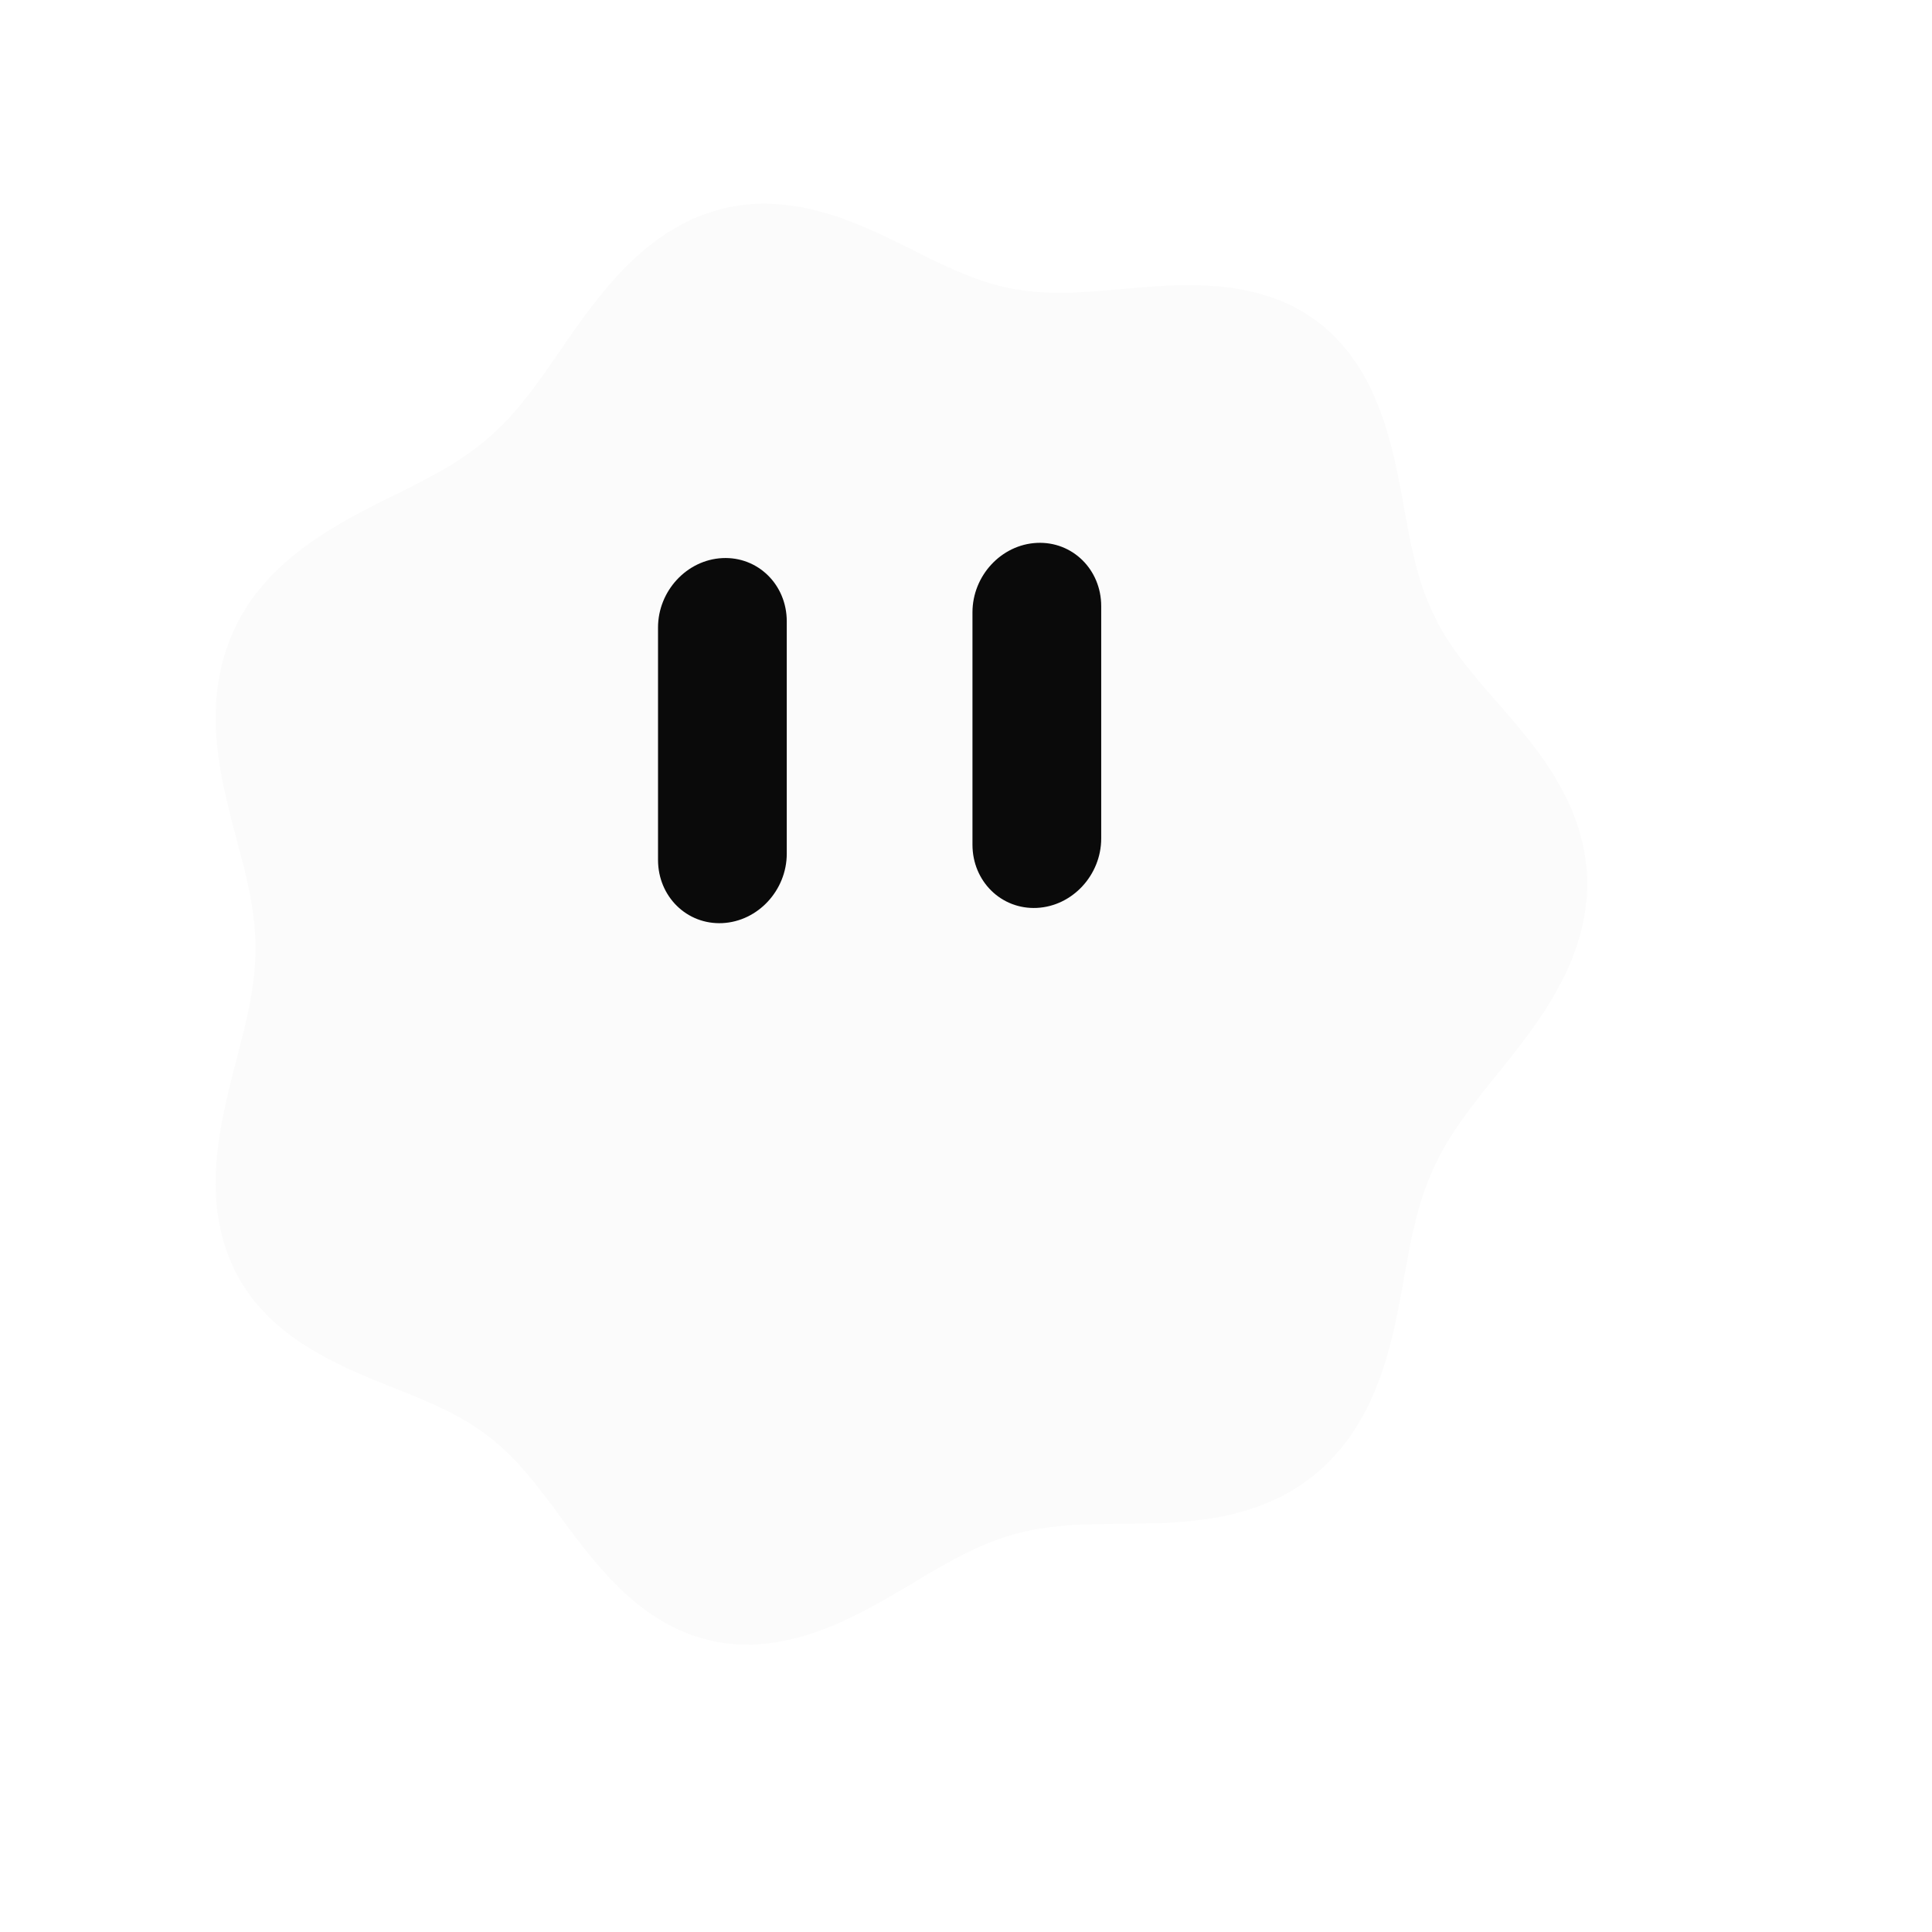
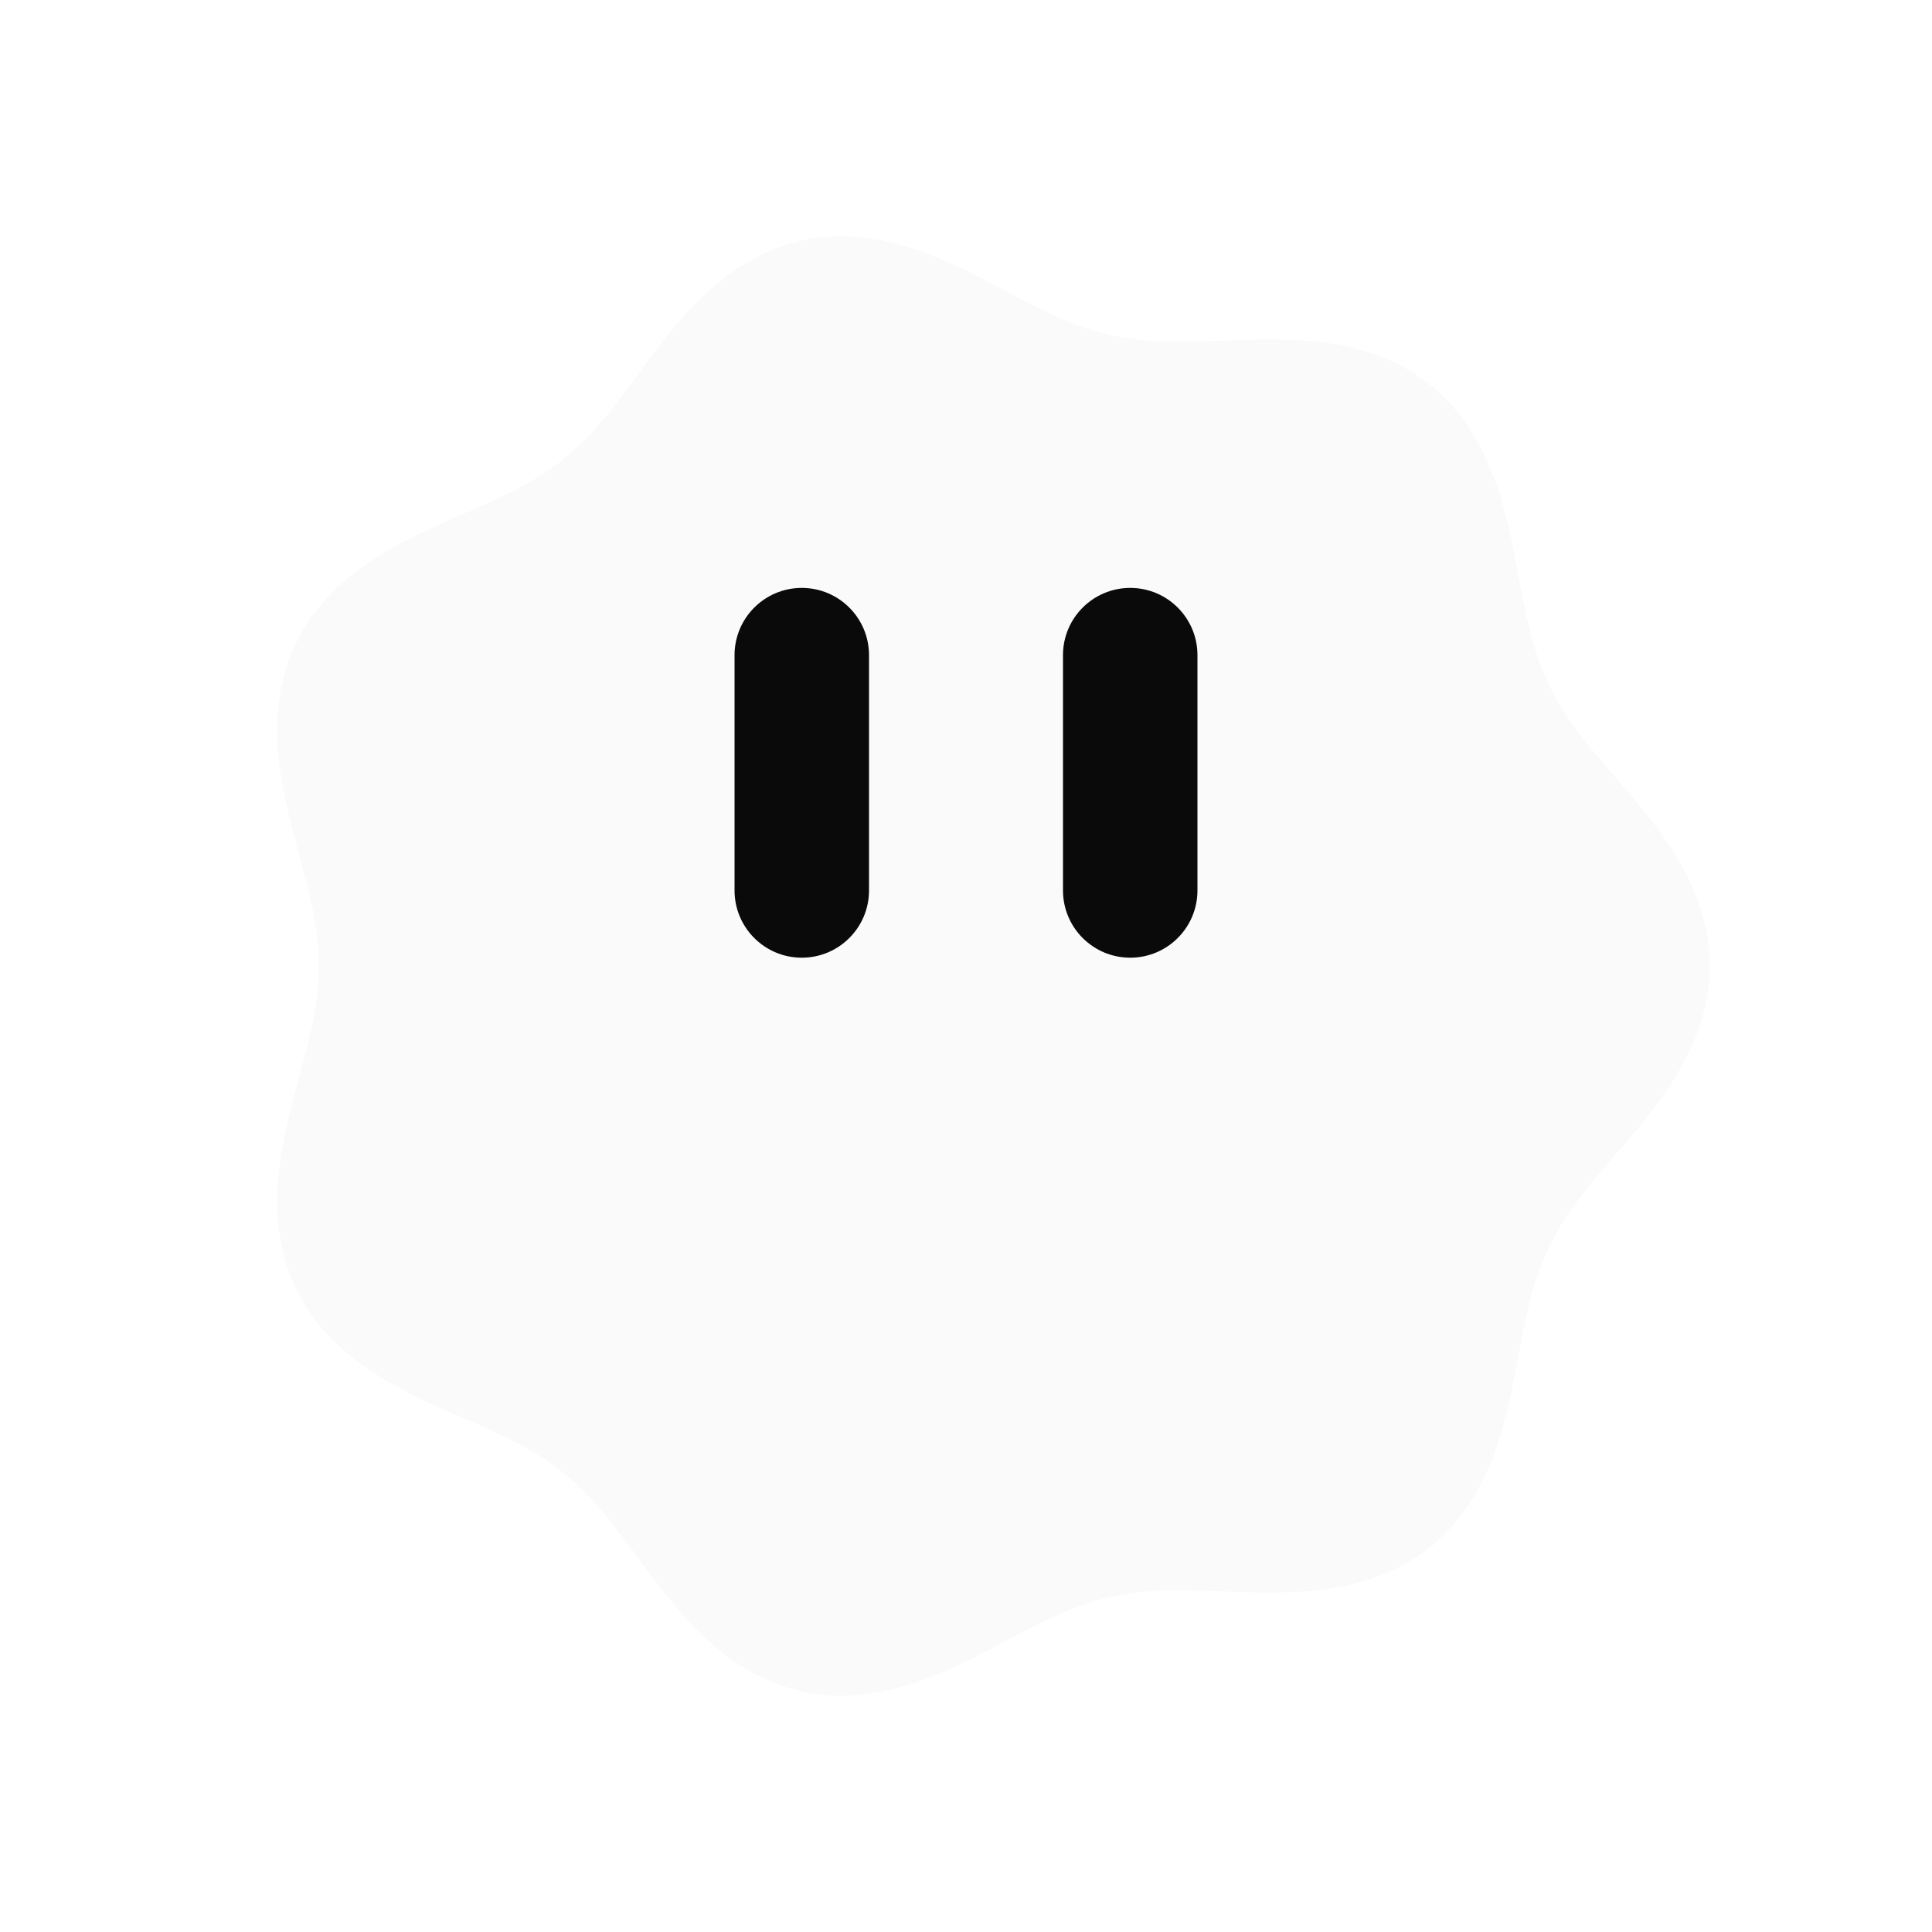
<svg xmlns="http://www.w3.org/2000/svg" viewBox="0 0 100 100">
-   <g transform="matrix(0.9574 -0.0463 0 0.9871 -2.5739 0.4951)">
-     <path d="M88.5 50L88.48 50.67L88.4 51.34L88.28 52.01L88.11 52.67L87.9 53.32L87.65 53.96L87.36 54.59L87.03 55.2L86.68 55.81L86.3 56.4L85.89 56.98L85.47 57.54L85.03 58.09L84.59 58.63L84.15 59.15L83.71 59.66L83.27 60.17L82.84 60.67L82.43 61.17L82.03 61.66L81.65 62.15L81.3 62.64L80.96 63.14L80.65 63.65L80.37 64.16L80.11 64.69L79.88 65.22L79.66 65.77L79.47 66.34L79.3 66.92L79.15 67.51L79 68.12L78.87 68.75L78.75 69.39L78.62 70.04L78.5 70.71L78.37 71.38L78.23 72.06L78.08 72.74L77.91 73.42L77.72 74.1L77.51 74.77L77.27 75.43L77 76.08L76.71 76.71L76.38 77.31L76.01 77.9L75.62 78.45L75.19 78.97L74.72 79.46L74.23 79.92L73.7 80.33L73.14 80.71L72.56 81.05L71.95 81.35L71.32 81.6L70.67 81.82L70 82L69.32 82.15L68.63 82.26L67.93 82.34L67.22 82.39L66.52 82.42L65.82 82.44L65.12 82.43L64.43 82.41L63.75 82.39L63.08 82.36L62.41 82.34L61.76 82.32L61.13 82.31L60.5 82.31L59.89 82.34L59.28 82.38L58.69 82.44L58.11 82.53L57.54 82.64L56.97 82.78L56.4 82.95L55.84 83.14L55.28 83.36L54.72 83.6L54.16 83.86L53.59 84.14L53.01 84.43L52.43 84.74L51.84 85.06L51.24 85.37L50.62 85.69L50 86L49.37 86.3L48.72 86.58L48.07 86.85L47.41 87.08L46.74 87.29L46.06 87.47L45.38 87.6L44.7 87.7L44.02 87.76L43.34 87.77L42.67 87.73L42 87.65L41.34 87.51L40.69 87.33L40.06 87.11L39.44 86.83L38.84 86.52L38.25 86.16L37.68 85.77L37.14 85.34L36.61 84.88L36.1 84.39L35.62 83.89L35.15 83.36L34.69 82.82L34.26 82.28L33.83 81.73L33.42 81.18L33.02 80.63L32.63 80.09L32.23 79.57L31.84 79.06L31.45 78.56L31.05 78.09L30.65 77.63L30.24 77.2L29.81 76.79L29.37 76.4L28.92 76.04L28.44 75.69L27.95 75.37L27.44 75.06L26.91 74.76L26.36 74.48L25.79 74.21L25.21 73.94L24.61 73.67L24 73.41L23.38 73.14L22.75 72.86L22.12 72.57L21.49 72.27L20.87 71.95L20.25 71.61L19.65 71.25L19.06 70.87L18.49 70.46L17.95 70.03L17.43 69.57L16.95 69.08L16.5 68.57L16.09 68.03L15.72 67.46L15.4 66.88L15.12 66.27L14.88 65.64L14.69 64.99L14.54 64.33L14.43 63.65L14.37 62.97L14.35 62.28L14.36 61.58L14.41 60.88L14.49 60.18L14.6 59.48L14.73 58.79L14.88 58.11L15.04 57.43L15.21 56.76L15.39 56.1L15.56 55.45L15.73 54.82L15.9 54.19L16.04 53.57L16.18 52.96L16.29 52.36L16.38 51.76L16.45 51.17L16.49 50.58L16.5 50L16.49 49.42L16.45 48.83L16.38 48.24L16.29 47.64L16.18 47.04L16.04 46.43L15.9 45.81L15.73 45.18L15.56 44.55L15.39 43.9L15.21 43.24L15.04 42.57L14.88 41.89L14.73 41.21L14.6 40.52L14.49 39.82L14.41 39.12L14.36 38.42L14.35 37.72L14.37 37.03L14.43 36.35L14.54 35.67L14.69 35.01L14.88 34.36L15.12 33.73L15.4 33.12L15.72 32.54L16.09 31.97L16.5 31.43L16.95 30.92L17.43 30.43L17.95 29.97L18.49 29.54L19.06 29.13L19.65 28.75L20.25 28.39L20.87 28.05L21.49 27.73L22.12 27.43L22.75 27.14L23.38 26.86L24 26.59L24.61 26.33L25.21 26.06L25.79 25.79L26.36 25.52L26.91 25.24L27.44 24.94L27.95 24.63L28.44 24.31L28.92 23.96L29.37 23.6L29.81 23.21L30.24 22.8L30.65 22.37L31.05 21.91L31.45 21.44L31.84 20.94L32.23 20.43L32.62 19.91L33.02 19.37L33.42 18.82L33.83 18.27L34.26 17.72L34.69 17.18L35.15 16.64L35.62 16.11L36.1 15.61L36.61 15.12L37.14 14.66L37.68 14.23L38.25 13.84L38.84 13.48L39.44 13.17L40.06 12.89L40.69 12.67L41.34 12.49L42 12.35L42.67 12.27L43.34 12.23L44.02 12.24L44.7 12.3L45.38 12.4L46.06 12.53L46.74 12.71L47.41 12.92L48.07 13.15L48.72 13.42L49.37 13.7L50 14L50.62 14.31L51.24 14.63L51.84 14.94L52.43 15.26L53.01 15.57L53.59 15.86L54.16 16.14L54.72 16.4L55.28 16.64L55.84 16.86L56.4 17.05L56.97 17.22L57.54 17.36L58.11 17.47L58.69 17.56L59.28 17.62L59.89 17.66L60.5 17.69L61.13 17.69L61.76 17.68L62.41 17.66L63.08 17.64L63.75 17.61L64.43 17.59L65.12 17.57L65.82 17.56L66.52 17.58L67.22 17.61L67.93 17.66L68.63 17.74L69.32 17.85L70 18L70.67 18.18L71.32 18.4L71.95 18.65L72.56 18.95L73.14 19.29L73.7 19.67L74.23 20.08L74.72 20.54L75.19 21.03L75.62 21.55L76.01 22.1L76.38 22.69L76.71 23.29L77 23.92L77.27 24.57L77.51 25.23L77.72 25.9L77.91 26.58L78.08 27.26L78.23 27.94L78.37 28.62L78.5 29.29L78.62 29.96L78.75 30.61L78.87 31.25L79 31.88L79.15 32.49L79.3 33.08L79.47 33.66L79.66 34.23L79.88 34.78L80.11 35.31L80.37 35.84L80.65 36.35L80.96 36.86L81.3 37.36L81.65 37.85L82.03 38.34L82.43 38.83L82.84 39.33L83.27 39.83L83.71 40.34L84.15 40.85L84.59 41.37L85.03 41.91L85.47 42.46L85.89 43.02L86.3 43.6L86.68 44.19L87.03 44.8L87.36 45.41L87.65 46.04L87.9 46.68L88.11 47.33L88.28 47.99L88.4 48.66L88.48 49.33Z" fill="#fbfbfb" />
-     <rect x="38.263" y="30.721" width="6.96" height="19.14" rx="3.48" fill="#0a0a0a" />
-     <rect x="55.263" y="30.721" width="6.96" height="19.14" rx="3.48" fill="#0a0a0a" />
-   </g>
+   <path d="M88.5 50L88.48 50.67L88.4 51.34L88.28 52.01L88.11 52.67L87.9 53.32L87.65 53.96L87.36 54.59L87.03 55.2L86.68 55.81L86.3 56.4L85.89 56.98L85.47 57.54L85.03 58.09L84.59 58.63L84.15 59.15L83.71 59.66L83.27 60.17L82.84 60.67L82.43 61.17L82.03 61.66L81.65 62.15L81.3 62.64L80.96 63.14L80.65 63.65L80.37 64.16L80.11 64.69L79.88 65.22L79.66 65.77L79.47 66.34L79.3 66.92L79.15 67.51L79 68.12L78.87 68.75L78.75 69.39L78.62 70.04L78.5 70.71L78.37 71.38L78.23 72.06L78.08 72.74L77.91 73.42L77.72 74.1L77.51 74.77L77.27 75.43L77 76.08L76.71 76.71L76.38 77.31L76.01 77.9L75.62 78.45L75.19 78.97L74.72 79.46L74.23 79.92L73.7 80.33L73.14 80.71L72.56 81.05L71.95 81.35L71.32 81.6L70.67 81.82L70 82L69.32 82.15L68.63 82.26L67.93 82.34L67.22 82.39L66.52 82.42L65.82 82.44L65.12 82.43L64.43 82.41L63.75 82.39L63.08 82.36L62.41 82.34L61.76 82.32L61.13 82.31L60.5 82.31L59.89 82.34L59.28 82.38L58.69 82.44L58.11 82.53L57.54 82.64L56.97 82.78L56.4 82.95L55.84 83.14L55.28 83.36L54.72 83.6L54.16 83.86L53.59 84.14L53.01 84.43L52.43 84.74L51.84 85.06L51.24 85.37L50.62 85.69L50 86L49.37 86.3L48.72 86.58L48.07 86.85L47.41 87.08L46.74 87.29L46.06 87.47L45.38 87.6L44.7 87.7L44.02 87.76L43.34 87.77L42.67 87.73L42 87.65L41.34 87.51L40.69 87.33L40.06 87.11L39.44 86.83L38.84 86.52L38.25 86.16L37.68 85.77L37.14 85.34L36.61 84.88L36.1 84.39L35.62 83.89L35.15 83.36L34.69 82.82L34.26 82.28L33.83 81.73L33.42 81.18L33.02 80.63L32.63 80.09L32.23 79.57L31.84 79.06L31.45 78.56L31.05 78.09L30.65 77.63L30.24 77.2L29.81 76.79L29.37 76.4L28.92 76.04L28.44 75.69L27.95 75.37L27.44 75.06L26.91 74.76L26.36 74.48L25.79 74.21L25.21 73.94L24.61 73.67L24 73.41L23.38 73.14L22.75 72.86L22.12 72.57L21.49 72.27L20.87 71.95L20.25 71.61L19.65 71.25L19.06 70.87L18.49 70.46L17.95 70.03L17.43 69.57L16.95 69.08L16.5 68.57L16.09 68.03L15.72 67.46L15.4 66.88L15.12 66.27L14.88 65.64L14.69 64.99L14.54 64.33L14.43 63.65L14.37 62.97L14.35 62.28L14.36 61.58L14.41 60.88L14.49 60.18L14.6 59.48L14.73 58.79L14.88 58.11L15.04 57.43L15.21 56.76L15.39 56.1L15.56 55.45L15.73 54.82L15.9 54.19L16.04 53.57L16.18 52.96L16.29 52.36L16.38 51.76L16.45 51.17L16.49 50.58L16.5 50L16.49 49.42L16.45 48.83L16.38 48.24L16.29 47.64L16.18 47.04L16.04 46.43L15.9 45.81L15.73 45.18L15.56 44.55L15.39 43.9L15.21 43.24L15.04 42.57L14.88 41.89L14.73 41.21L14.6 40.52L14.49 39.82L14.41 39.12L14.36 38.42L14.35 37.72L14.37 37.03L14.43 36.35L14.54 35.67L14.69 35.01L14.88 34.36L15.12 33.73L15.4 33.12L15.72 32.54L16.09 31.97L16.5 31.43L16.95 30.92L17.43 30.43L17.95 29.97L18.49 29.54L19.06 29.13L19.65 28.75L20.25 28.39L20.87 28.05L21.49 27.73L22.12 27.43L22.75 27.14L23.38 26.86L24 26.59L24.61 26.33L25.21 26.06L25.79 25.79L26.36 25.52L26.91 25.24L27.44 24.94L27.95 24.63L28.44 24.31L28.92 23.96L29.37 23.6L29.81 23.21L30.24 22.8L30.65 22.37L31.05 21.91L31.45 21.44L31.84 20.94L32.23 20.43L32.62 19.91L33.02 19.37L33.42 18.82L33.83 18.27L34.26 17.72L34.69 17.18L35.15 16.64L35.62 16.11L36.1 15.61L36.61 15.12L37.14 14.66L37.68 14.23L38.25 13.84L38.84 13.48L39.44 13.17L40.06 12.89L40.69 12.67L41.34 12.49L42 12.35L42.67 12.27L43.34 12.23L44.02 12.24L44.7 12.3L45.38 12.4L46.06 12.53L46.74 12.71L47.41 12.92L48.07 13.15L48.72 13.42L49.37 13.7L50 14L50.62 14.31L51.24 14.63L51.84 14.94L52.43 15.26L53.01 15.57L53.59 15.86L54.16 16.14L54.72 16.4L55.28 16.64L55.84 16.86L56.4 17.05L56.97 17.22L57.54 17.36L58.11 17.47L58.69 17.56L59.28 17.62L59.89 17.66L60.5 17.69L61.13 17.69L61.76 17.68L62.41 17.66L63.08 17.64L63.75 17.61L64.43 17.59L65.12 17.57L65.82 17.56L66.52 17.58L67.22 17.61L67.93 17.66L68.63 17.74L69.32 17.85L70 18L70.67 18.18L71.32 18.4L71.95 18.65L72.56 18.95L73.14 19.29L73.7 19.67L74.23 20.08L74.72 20.54L75.19 21.03L75.62 21.55L76.01 22.1L76.38 22.69L76.71 23.29L77 23.92L77.27 24.57L77.51 25.23L77.72 25.9L77.91 26.58L78.08 27.26L78.23 27.94L78.37 28.62L78.5 29.29L78.62 29.96L78.75 30.61L78.87 31.25L79 31.88L79.15 32.49L79.3 33.08L79.47 33.66L79.66 34.23L79.88 34.78L80.11 35.31L80.37 35.84L80.65 36.35L80.96 36.86L81.3 37.36L81.65 37.85L82.03 38.34L82.43 38.83L82.84 39.33L83.27 39.83L83.71 40.34L84.15 40.85L84.59 41.37L85.03 41.91L85.47 42.46L85.89 43.02L86.3 43.6L86.68 44.19L87.03 44.8L87.36 45.41L87.65 46.04L87.9 46.68L88.11 47.33L88.28 47.99L88.4 48.66L88.48 49.33Z" fill="#fafafa" />
+   <rect x="38.020" y="30.430" width="6.96" height="19.14" rx="3.48" fill="#0a0a0a" />
+   <rect x="55.020" y="30.430" width="6.96" height="19.14" rx="3.48" fill="#0a0a0a" />
</svg>
